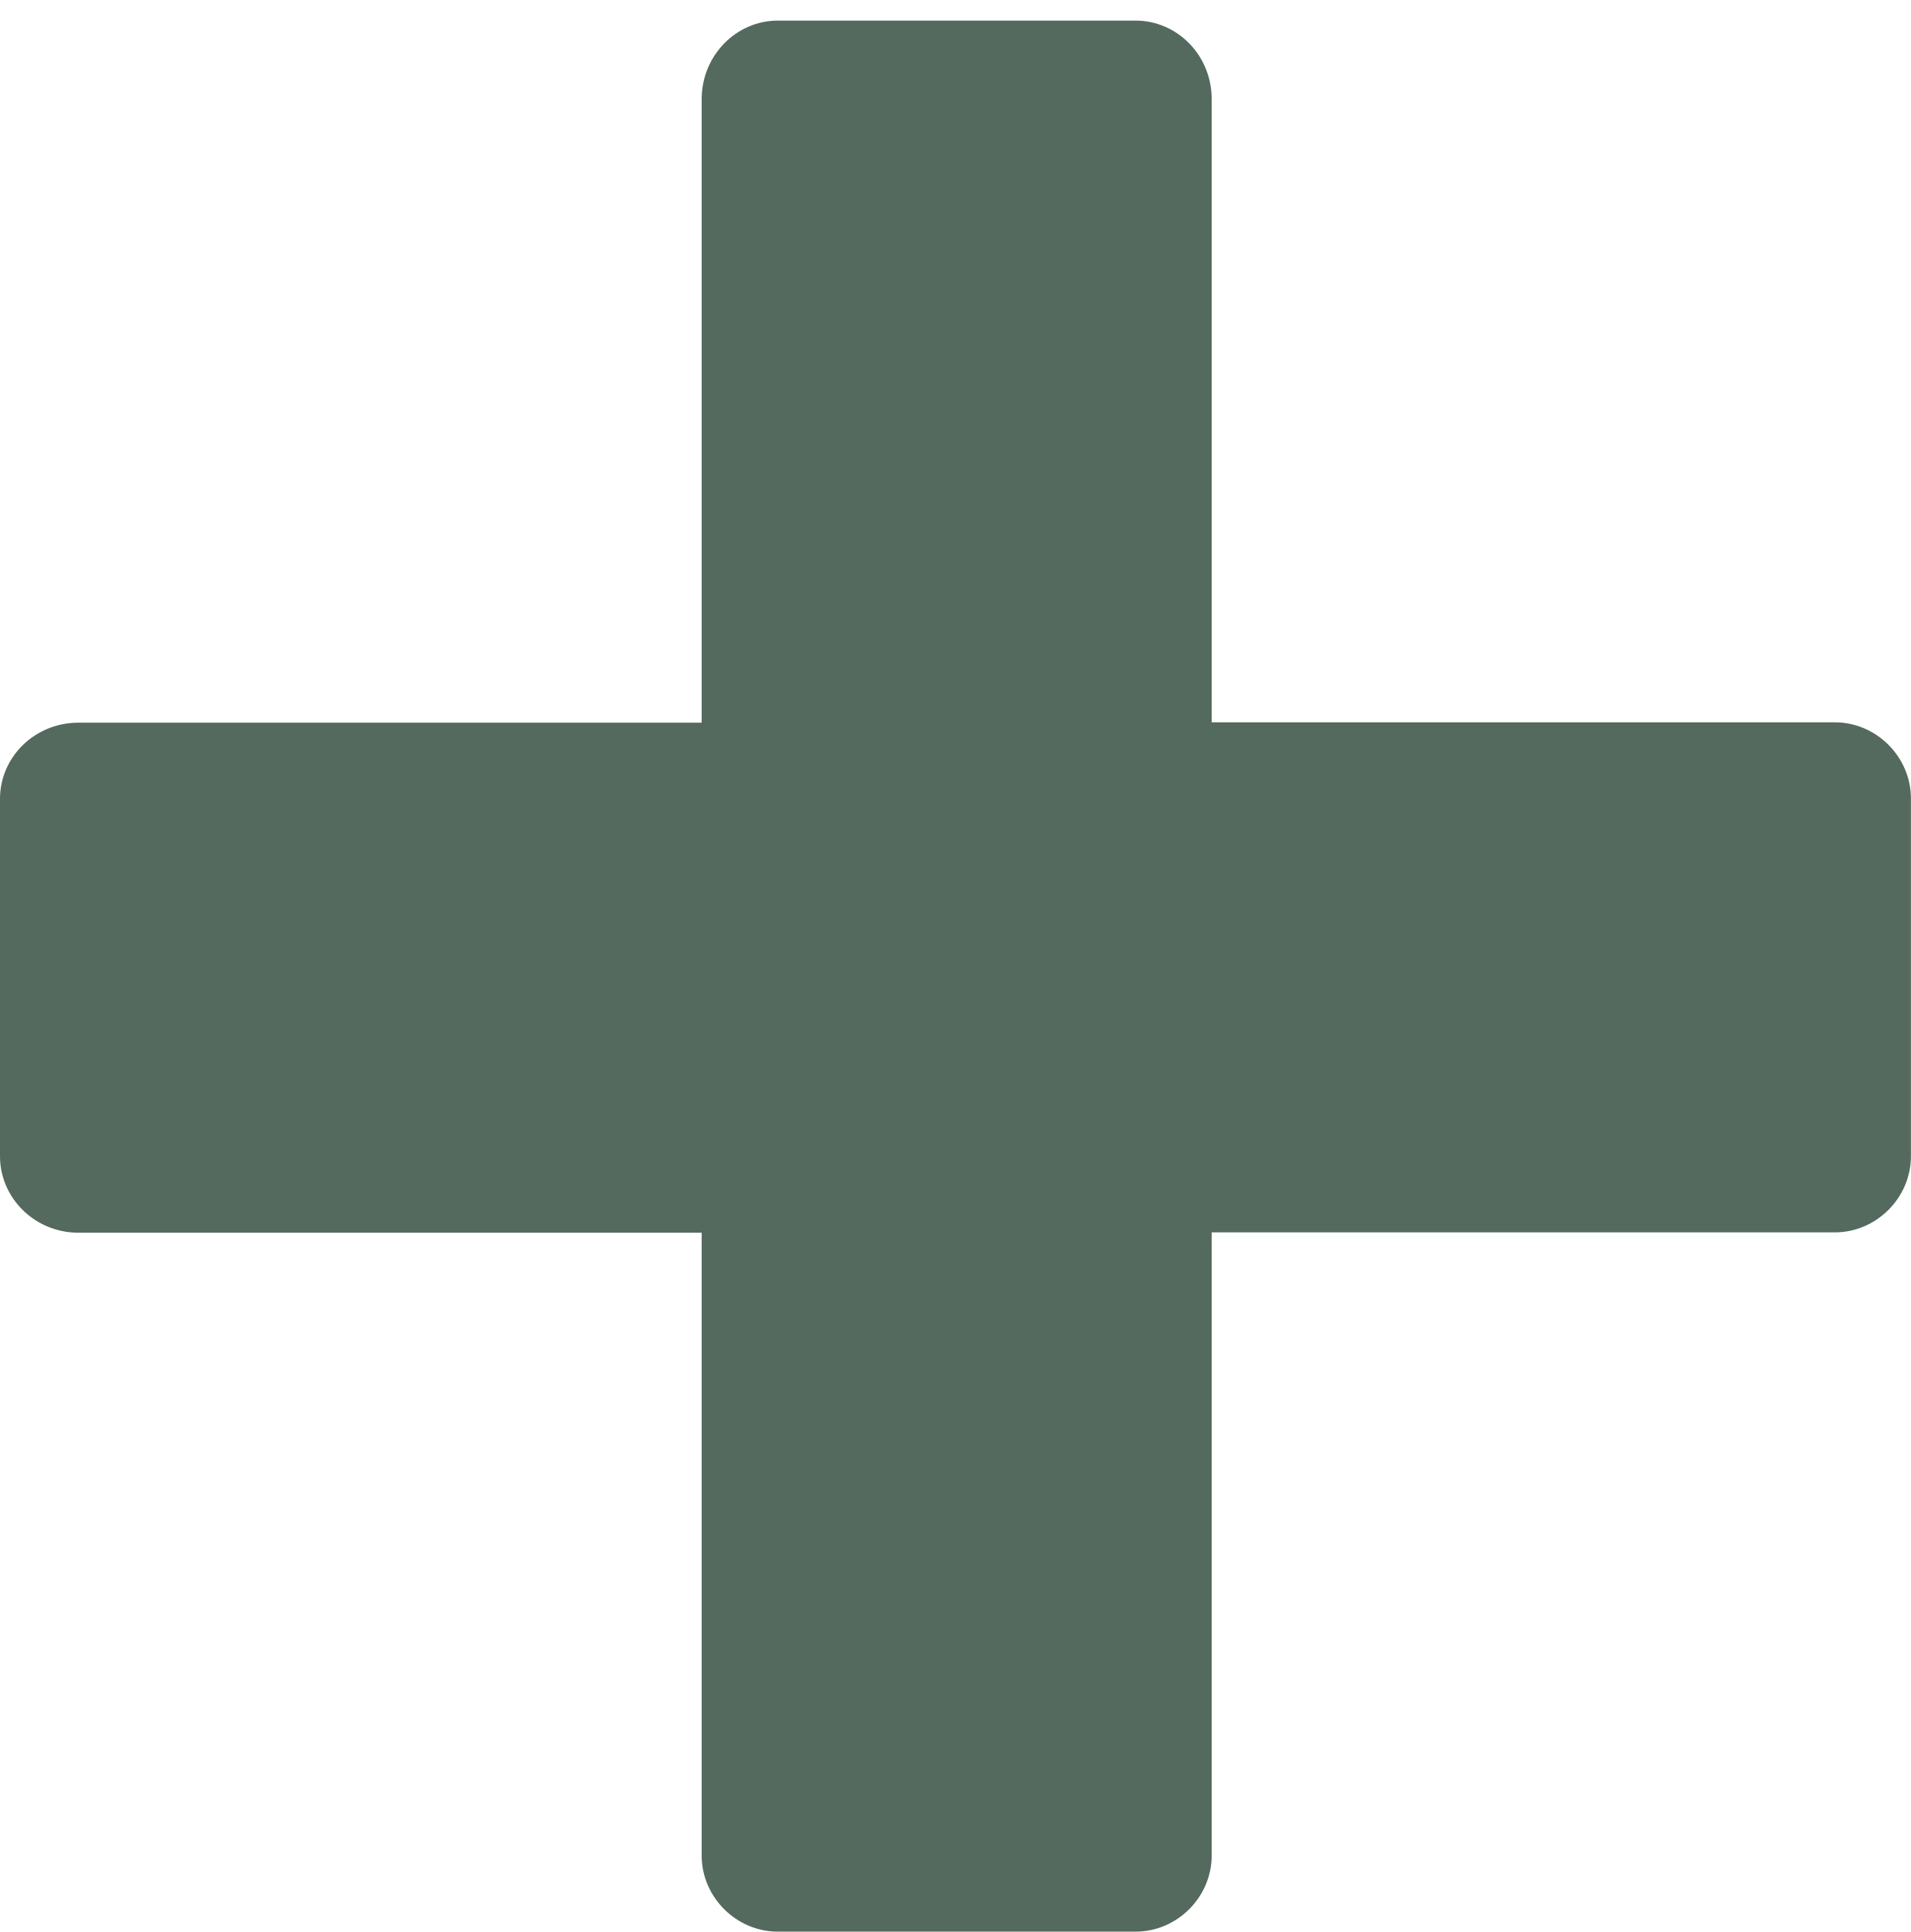
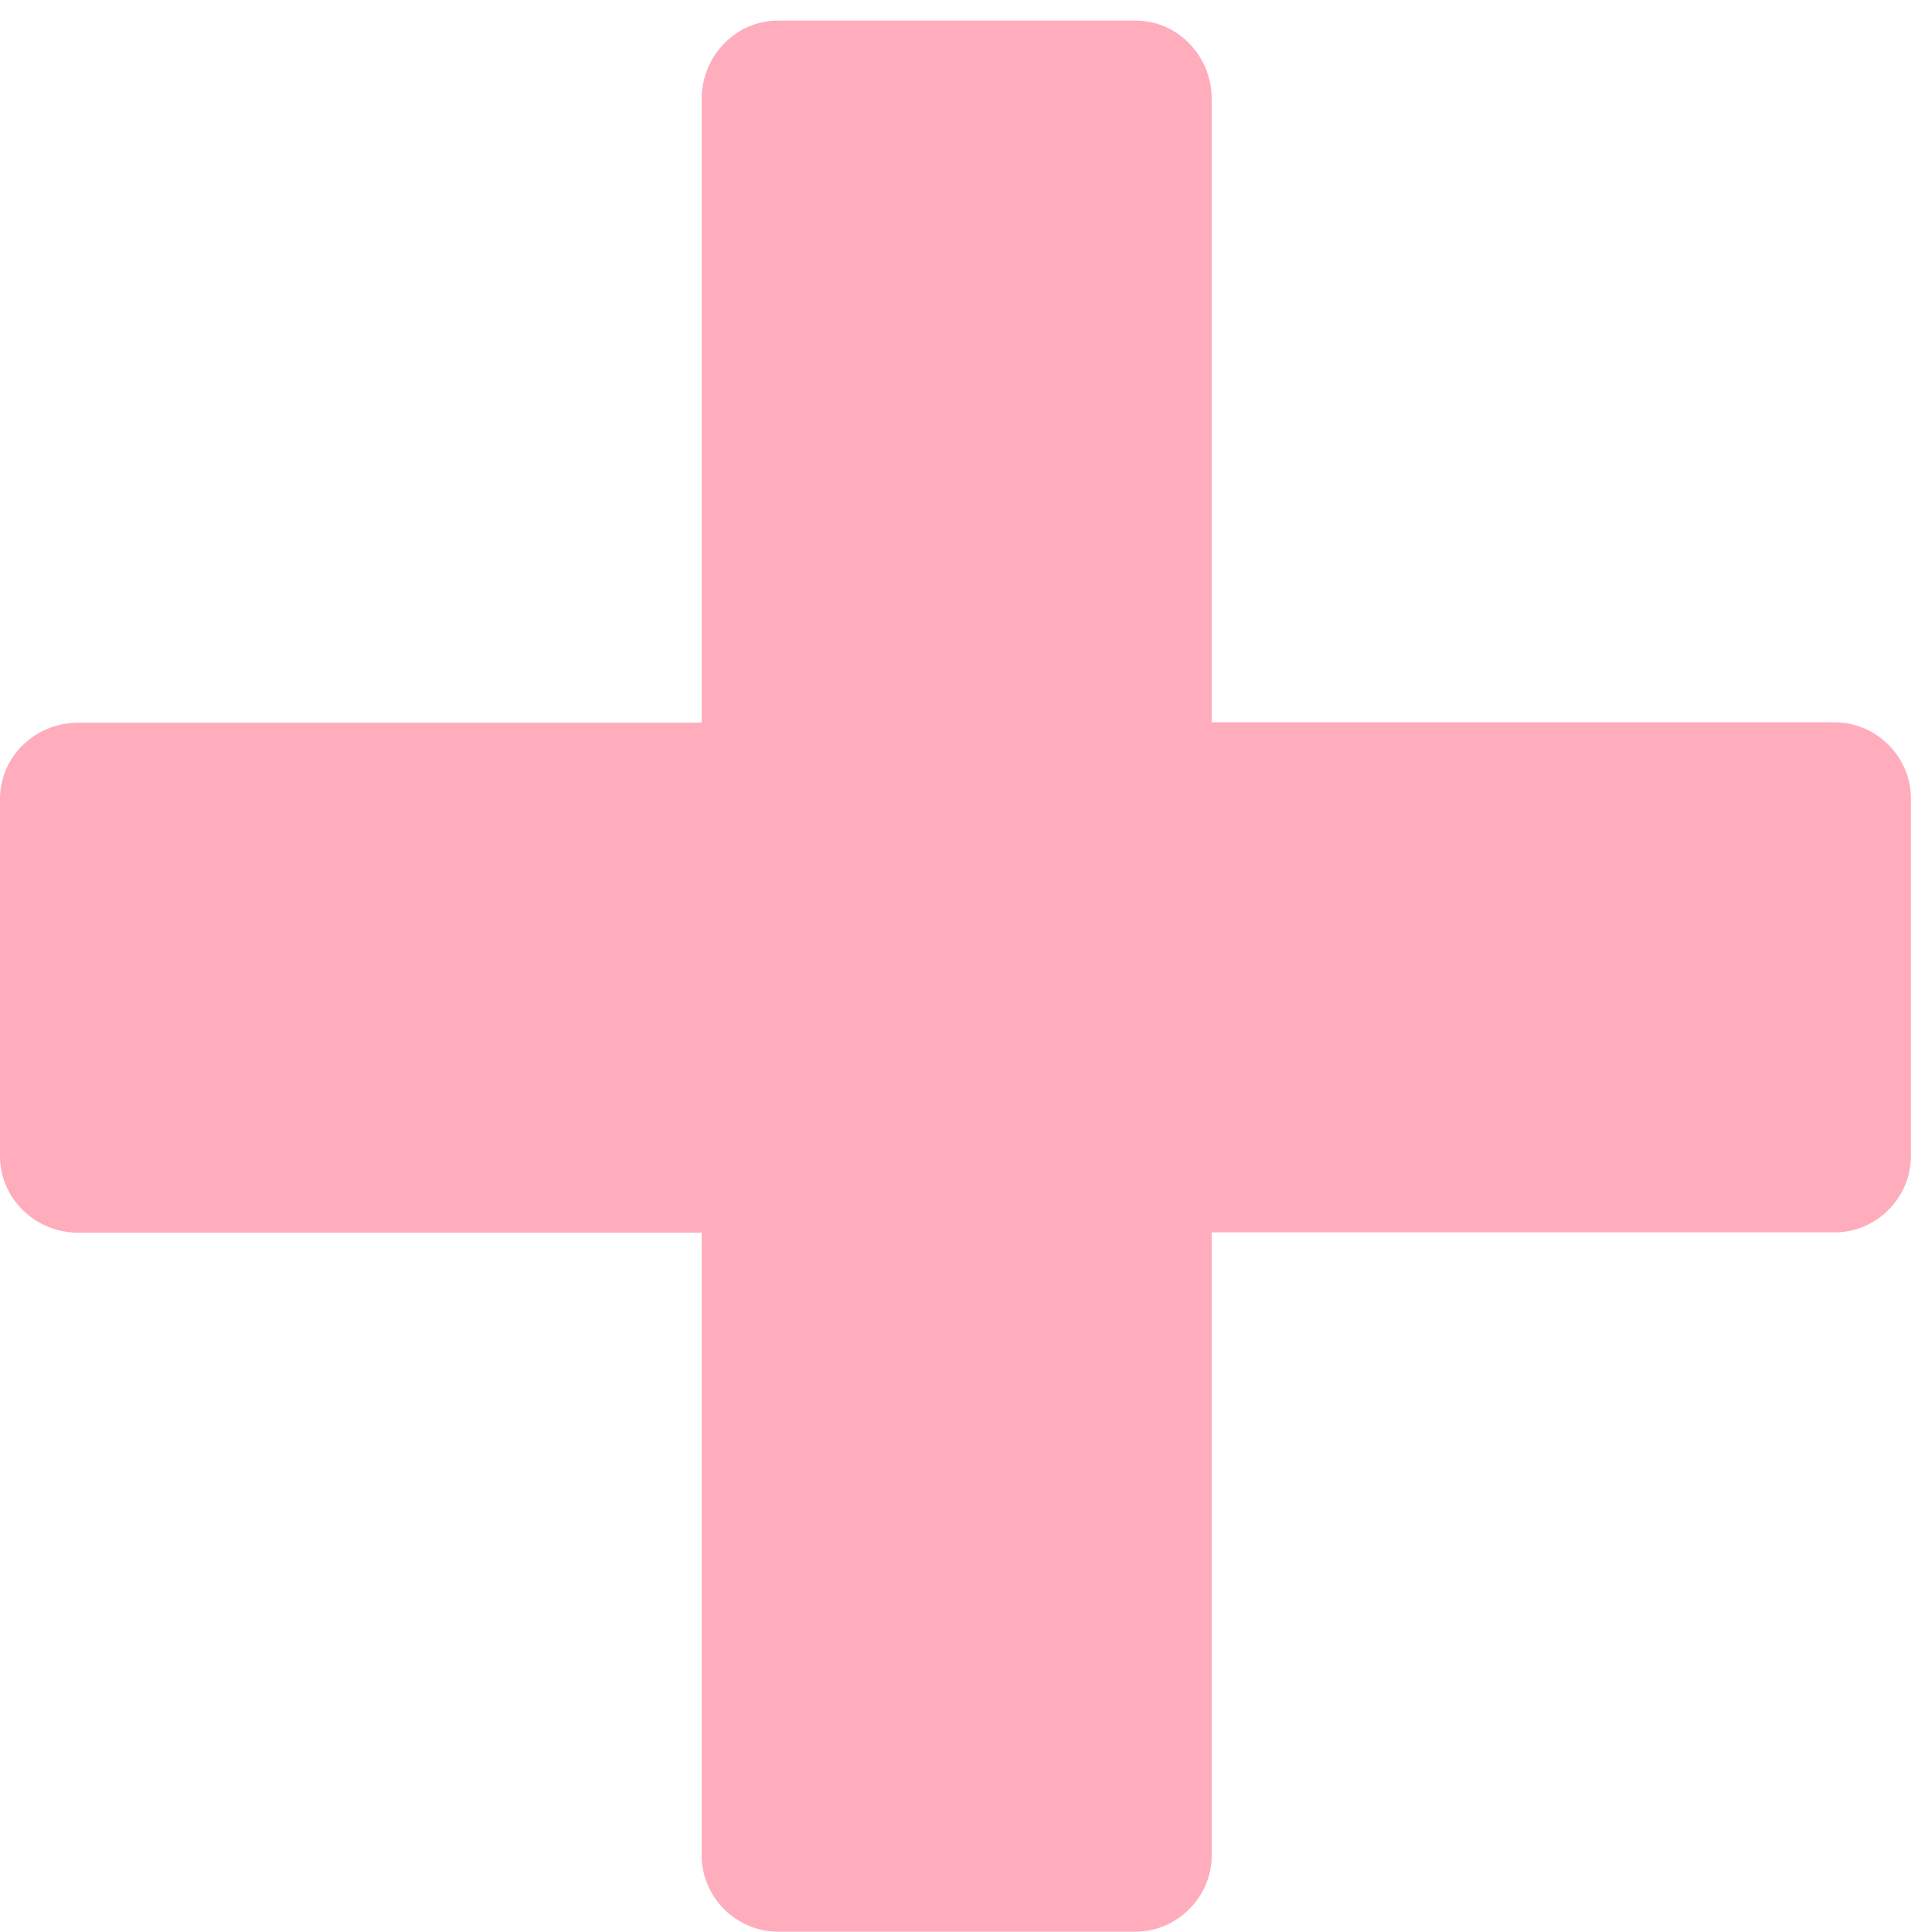
<svg xmlns="http://www.w3.org/2000/svg" version="1.1" id="Layer_1" x="0px" y="0px" viewBox="0 0 547.4 553.4" style="enable-background:new 0 0 547.4 553.4;" xml:space="preserve">
  <style type="text/css">
	.st0{fill-rule:evenodd;clip-rule:evenodd;}
</style>
-   <path fill="#425a4de6" class="st0" d="M222.8,5.9h102.5c11.9,0,21.8,9.9,21.8,22.5v178.5h178.5c11.9,0,21.8,9.9,21.8,21.8v102.5  c0,11.9-9.9,21.8-21.8,21.8H347.1v178.5c0,11.9-9.9,21.8-21.8,21.8H222.8c-11.9,0-21.8-9.9-21.8-21.8V353.1H22.5  C9.9,353.1,0,343.1,0,331.2V228.8c0-11.9,9.9-21.8,22.5-21.8H201V28.4C201,15.9,210.9,5.9,222.8,5.9z" />
+   <path fill="#ffacbd" class="st0" d="M222.8,5.9h102.5c11.9,0,21.8,9.9,21.8,22.5v178.5h178.5c11.9,0,21.8,9.9,21.8,21.8v102.5  c0,11.9-9.9,21.8-21.8,21.8H347.1v178.5c0,11.9-9.9,21.8-21.8,21.8H222.8c-11.9,0-21.8-9.9-21.8-21.8V353.1H22.5  C9.9,353.1,0,343.1,0,331.2V228.8c0-11.9,9.9-21.8,22.5-21.8H201V28.4C201,15.9,210.9,5.9,222.8,5.9z" />
</svg>
